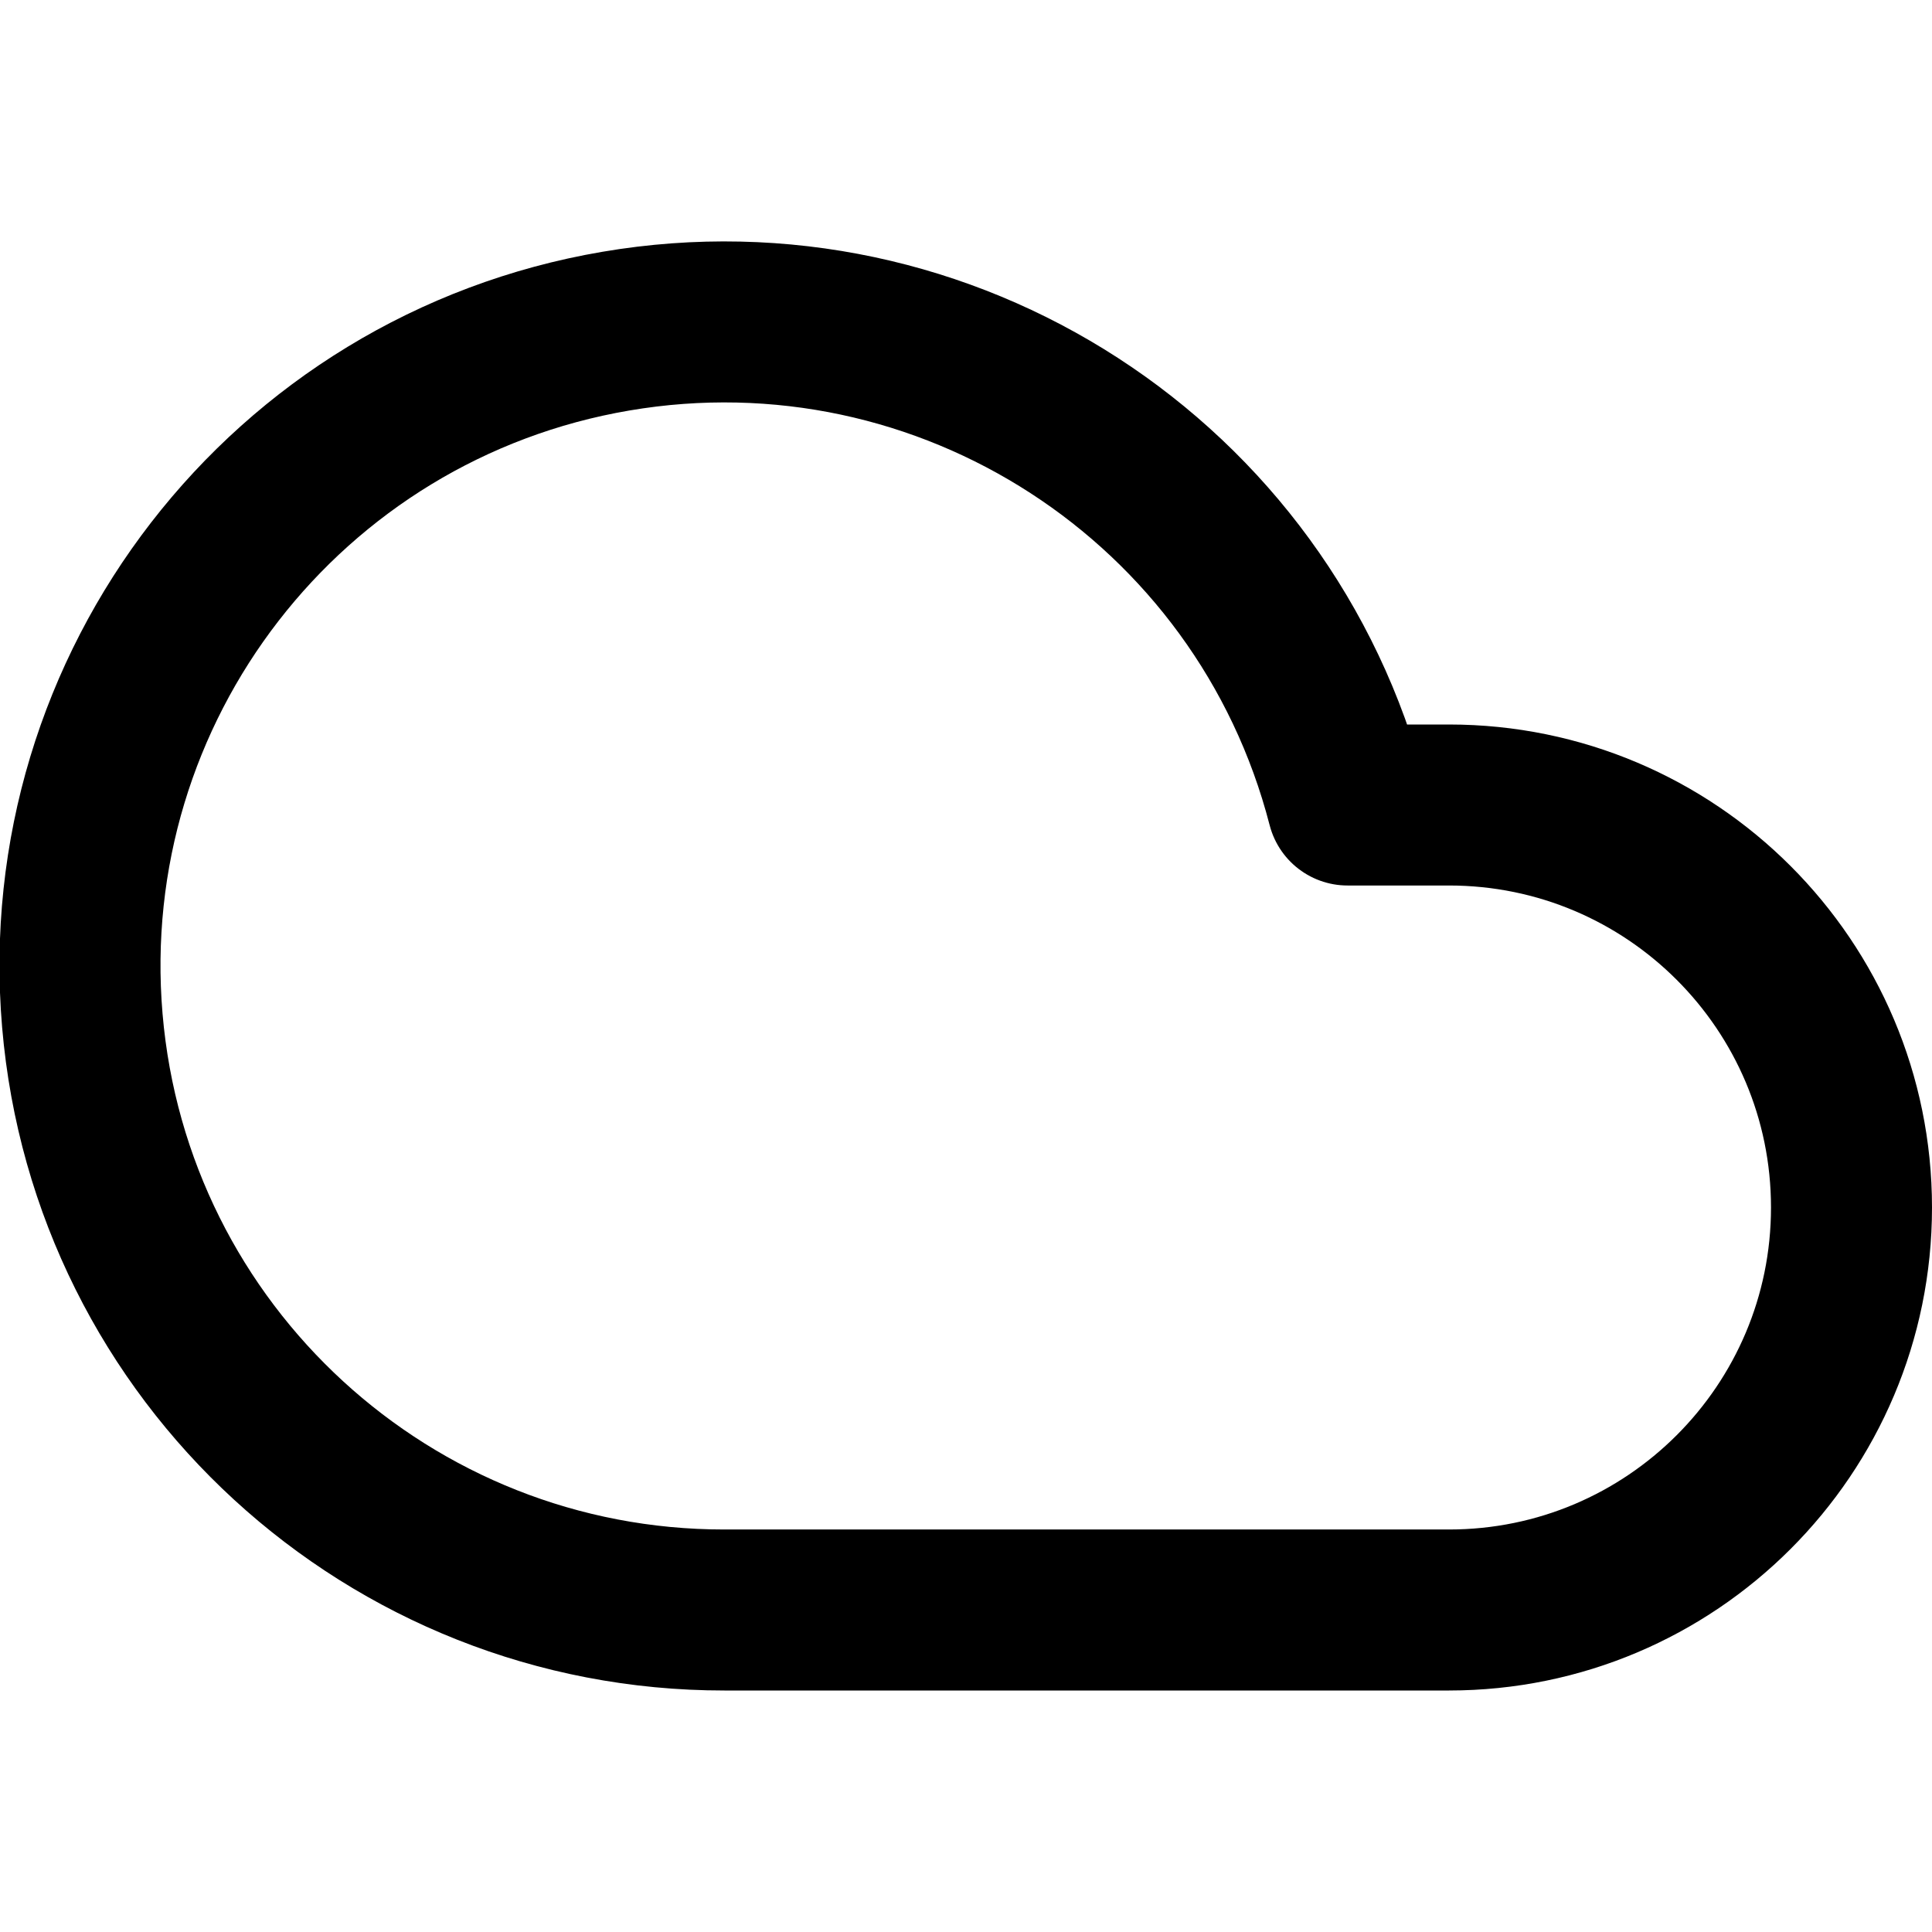
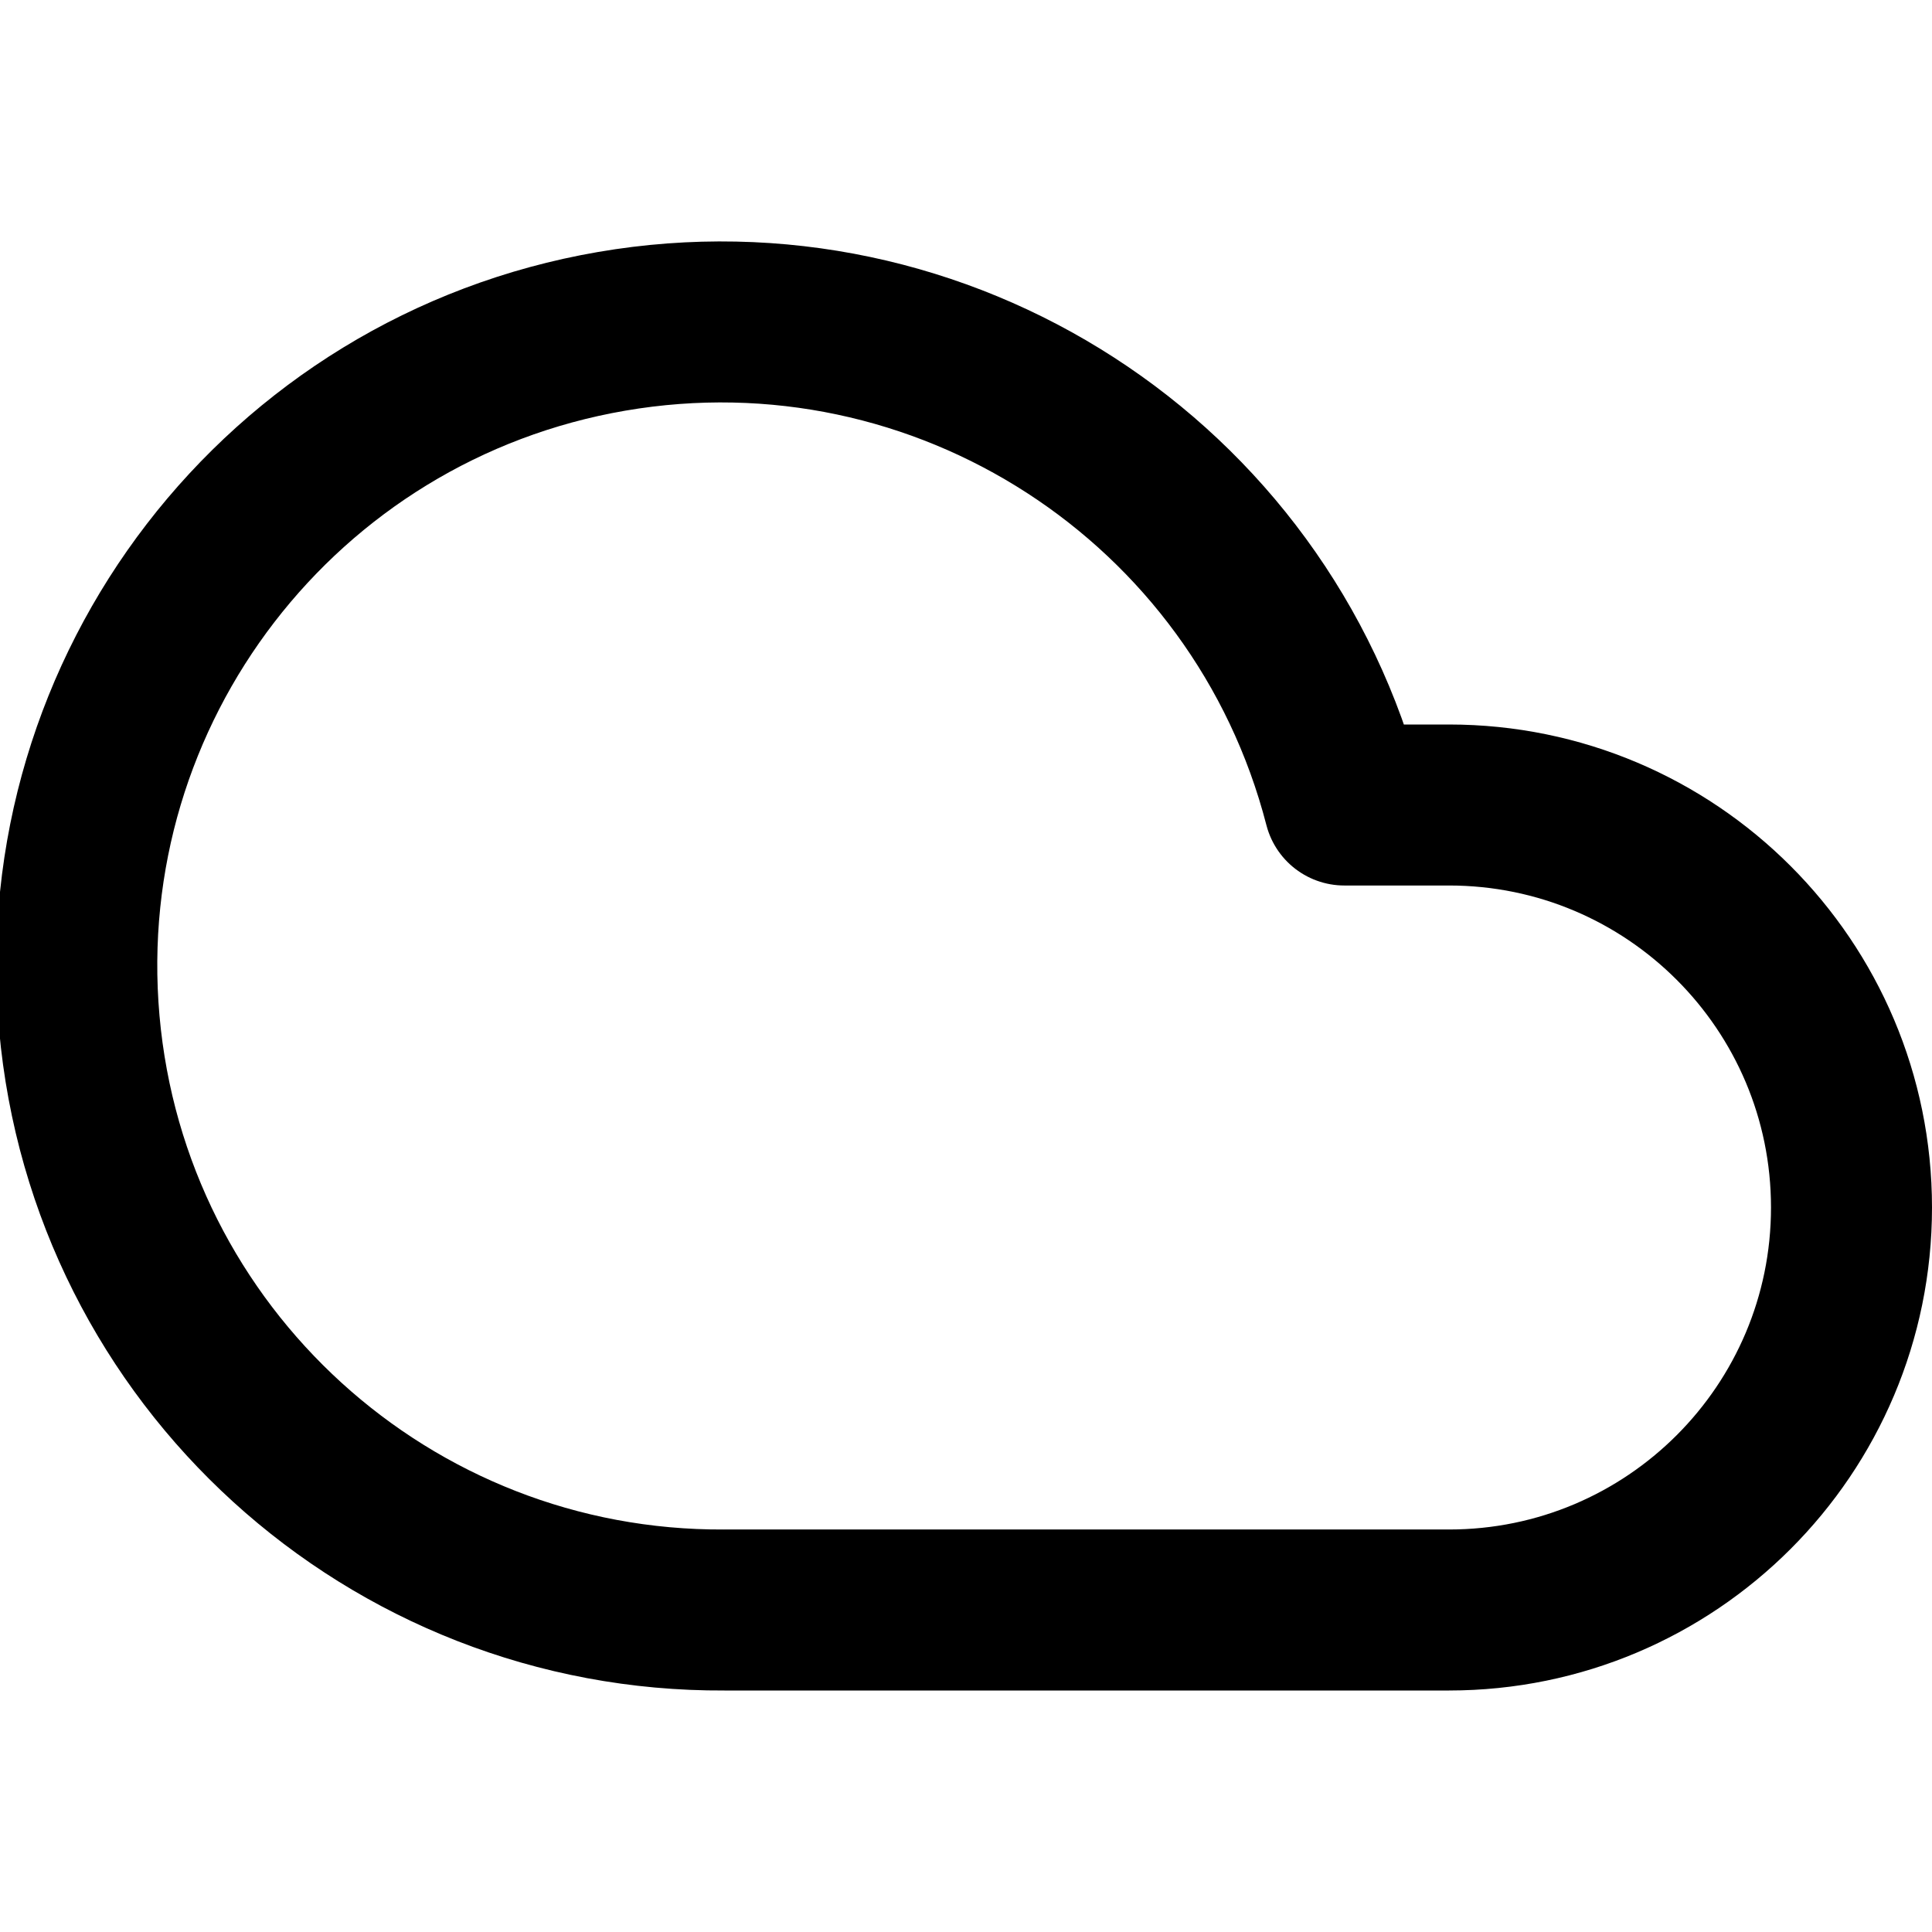
<svg xmlns="http://www.w3.org/2000/svg" width="24" height="24" viewBox="0 0 24 24" fill="none" stroke="currentColor" stroke-width="2" stroke-linecap="round" stroke-linejoin="round">
  <style>
        @media (prefers-color-scheme: light) {
            path {
                color: rgb(33, 33, 33);
            }
        }
        @media (prefers-color-scheme: dark) {
            path {
                color: rgb(224, 224, 224);
            }
        }
    </style>
-   <path d="M18 10h-1.26A8 8 0 1 0 9 20h9a5 5 0 0 0 0-10z" />
+   <path d="M 18 10 h -1.3 A 8 8 0 1 0 9 20 h 9 a 5 5 0 0 0 0 -10 z" />
</svg>
